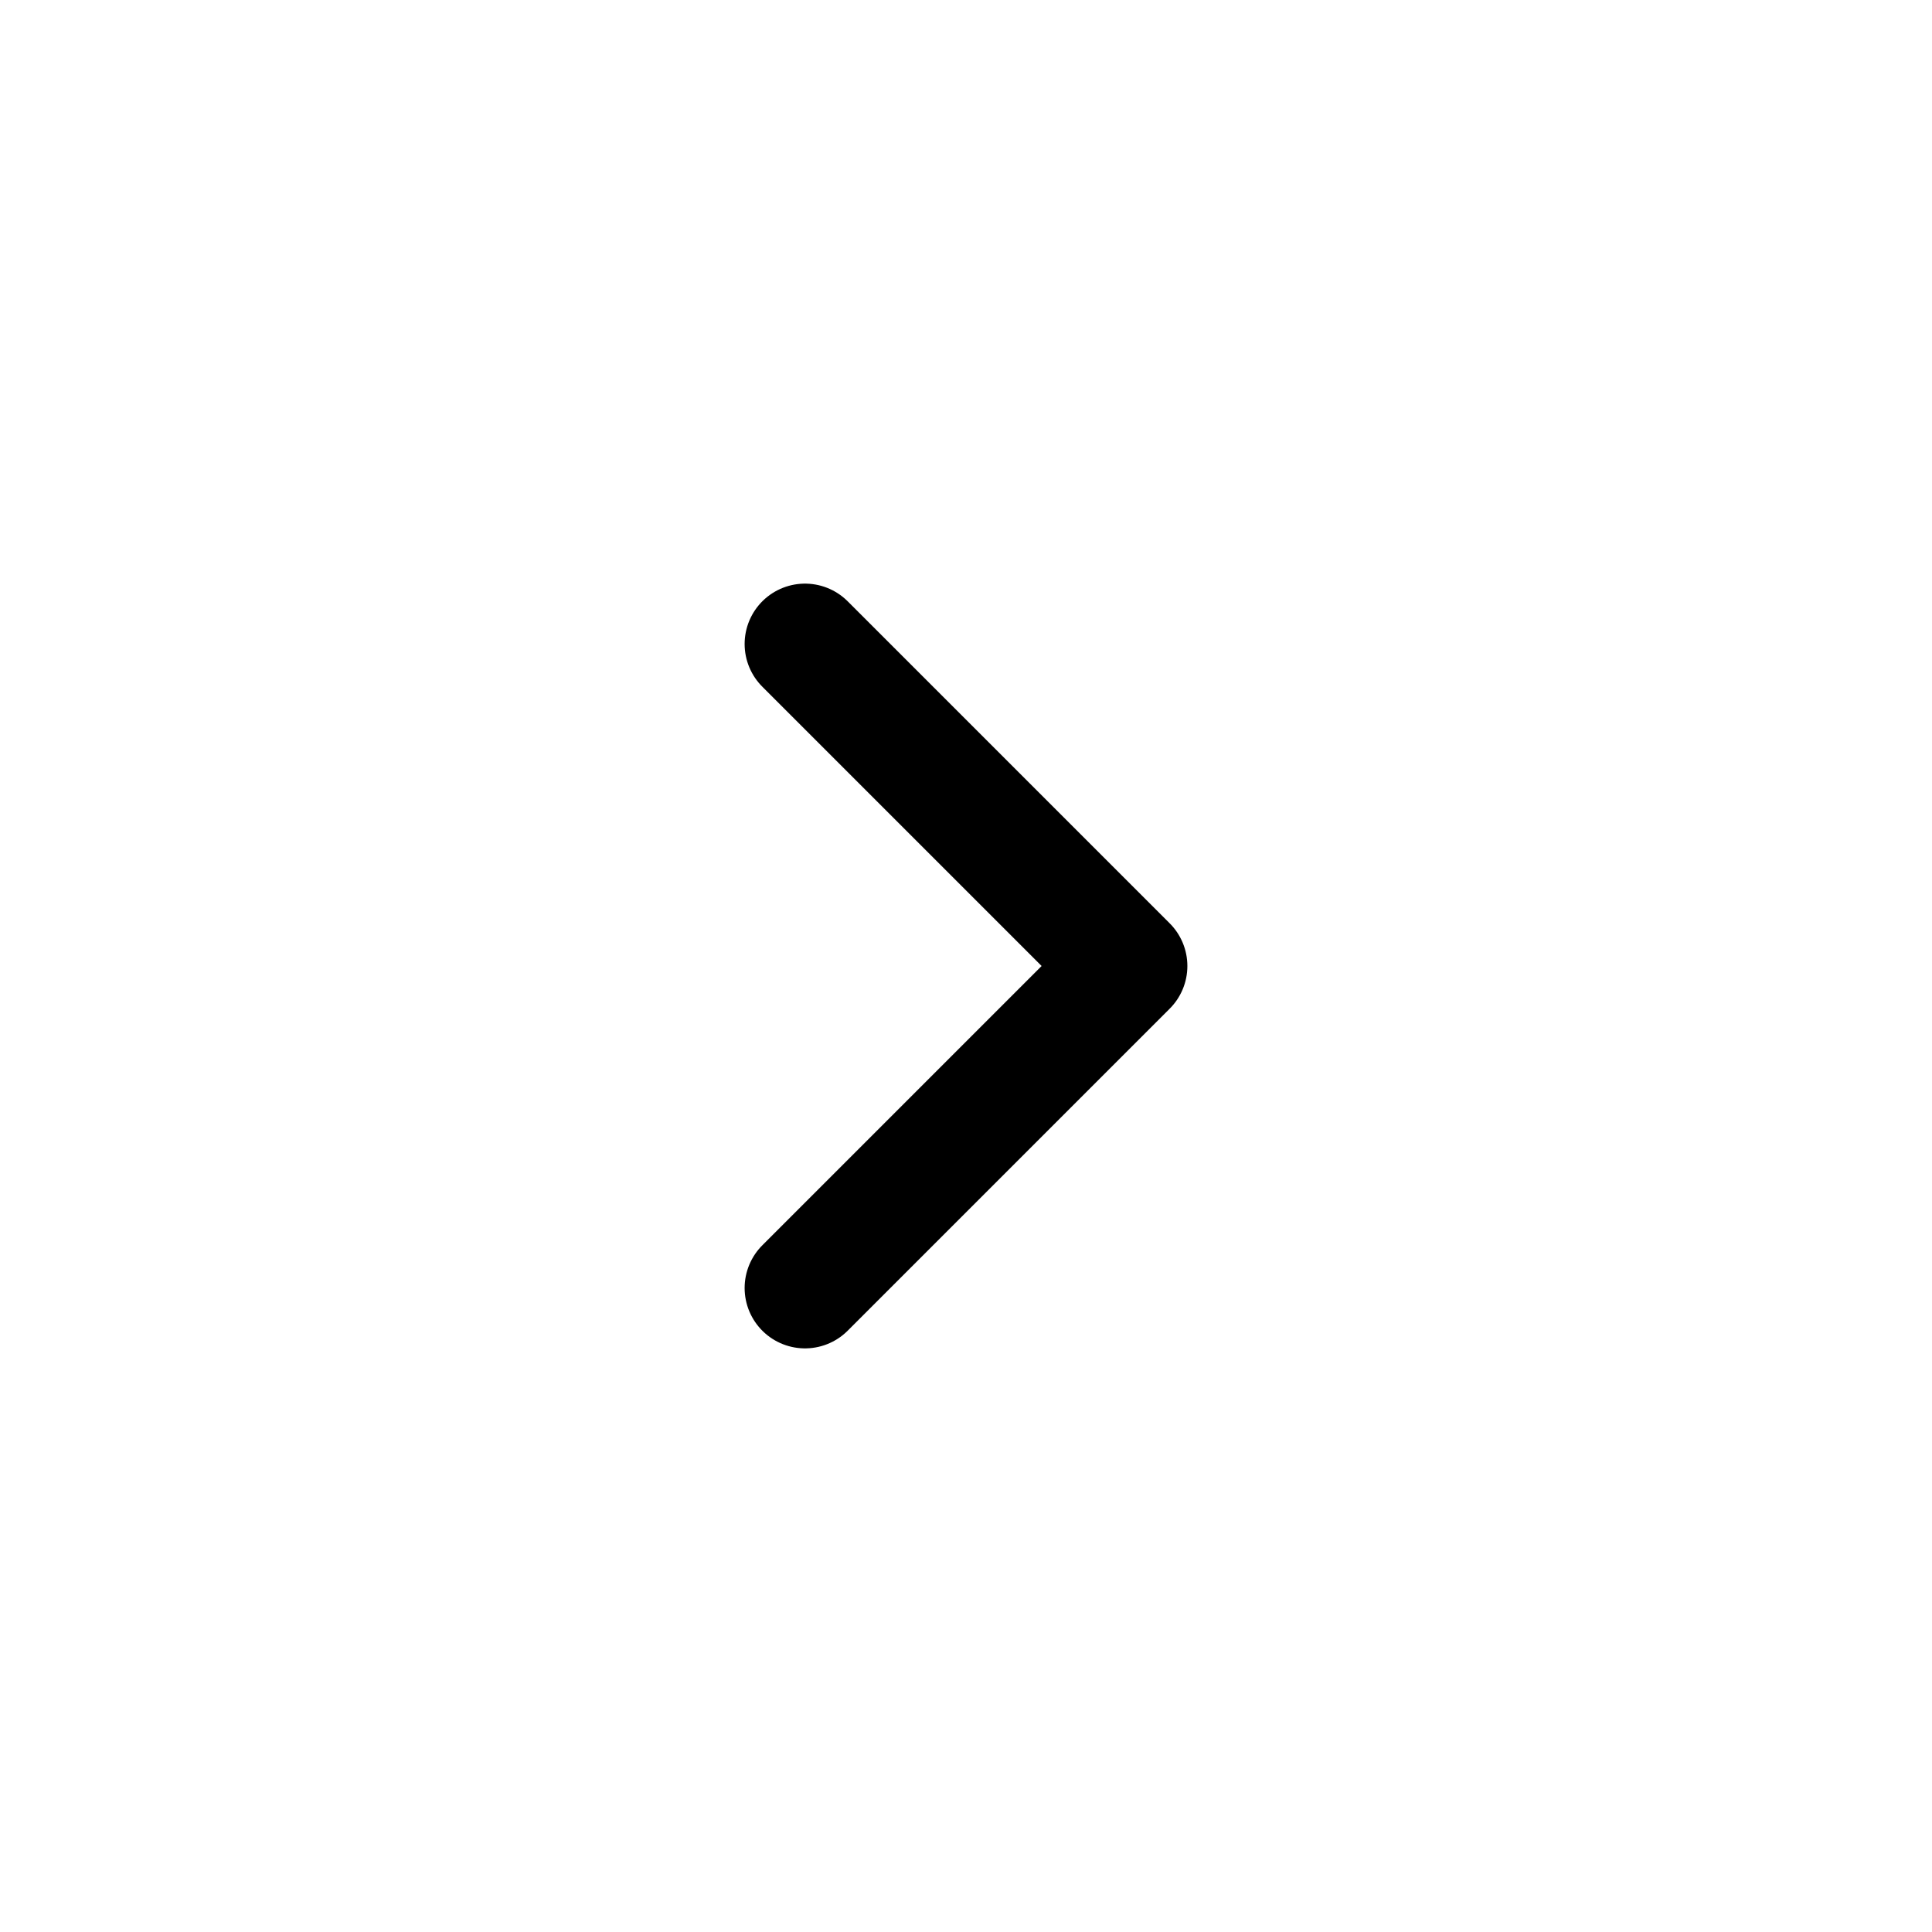
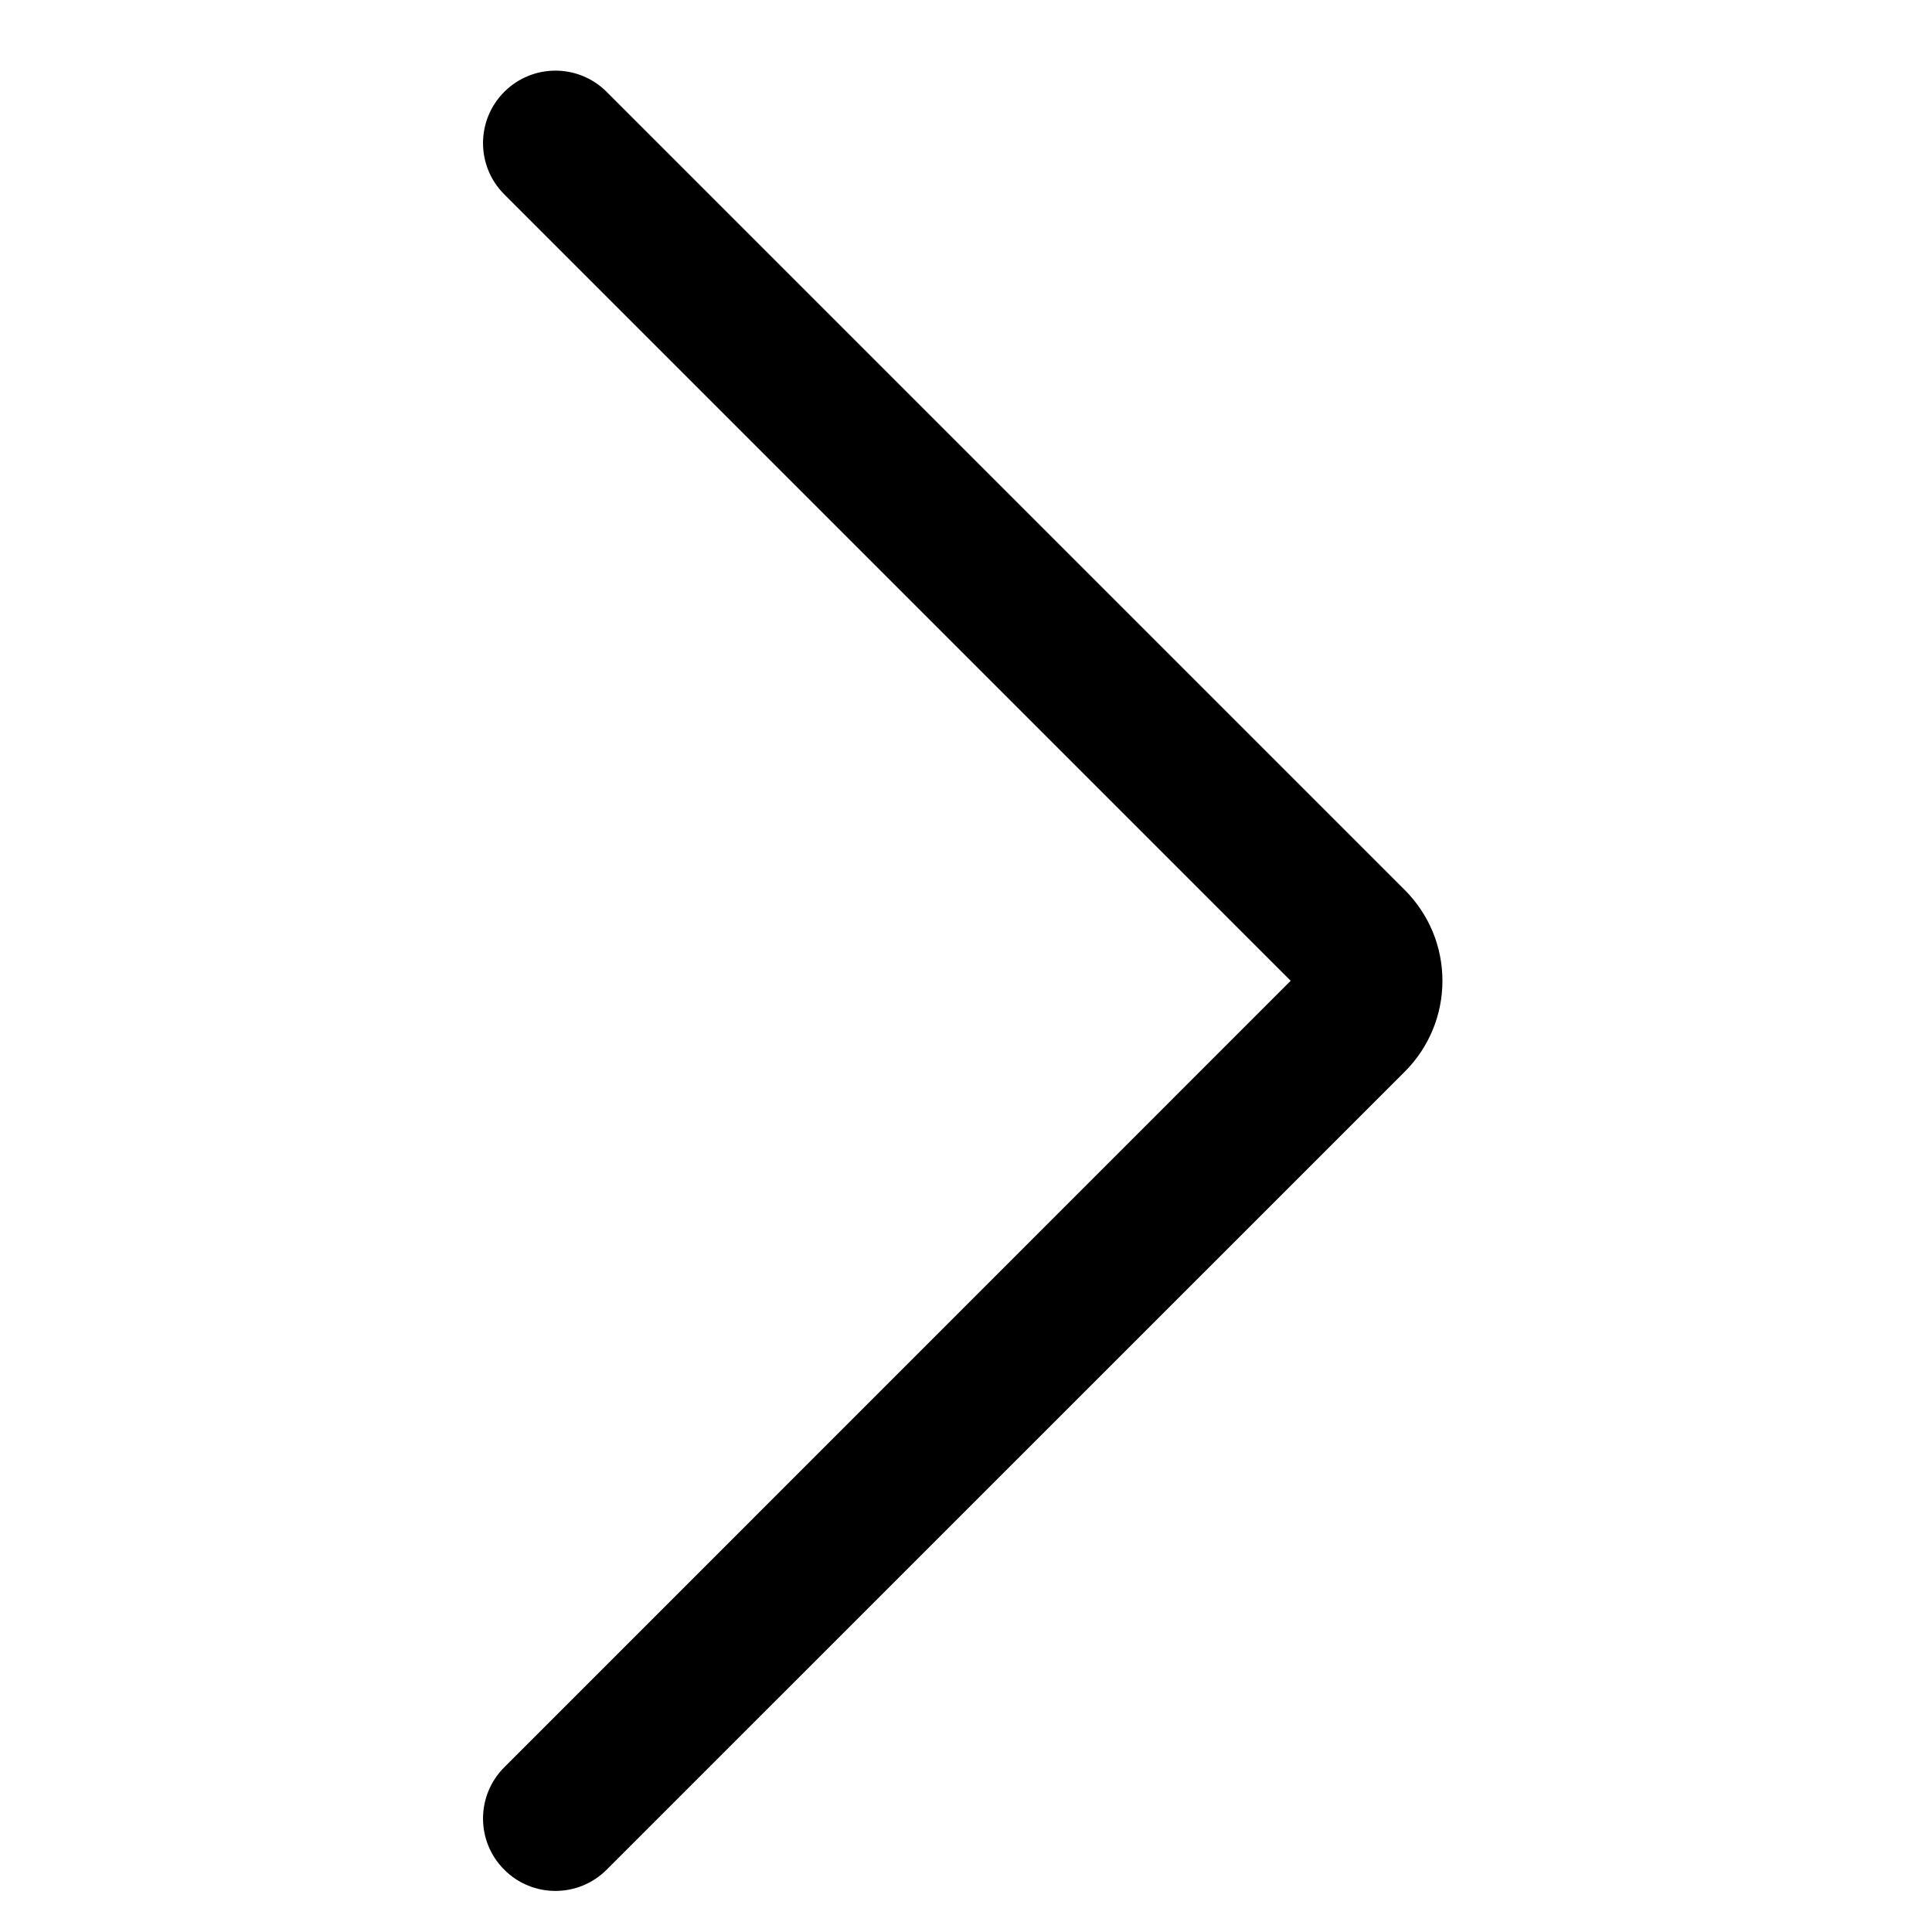
- <svg xmlns="http://www.w3.org/2000/svg" viewBox="0 0 24 24" fill="none">
-   <path d="M10 16L14 12L10 8" stroke="currentColor" stroke-width="1.5" stroke-linecap="round" stroke-linejoin="round" />
+ <svg xmlns="http://www.w3.org/2000/svg" viewBox="0 0 20 20" fill="currentColor">
+   <path d="M5.22 0.951C5.513 0.658 5.987 0.658 6.28 0.951L14.543 9.214C14.666 9.337 14.764 9.484 14.831 9.644C14.898 9.806 14.932 9.979 14.932 10.153C14.932 10.328 14.898 10.501 14.831 10.662C14.764 10.823 14.667 10.969 14.544 11.092L6.28 19.355C5.987 19.648 5.512 19.648 5.22 19.355C4.927 19.063 4.927 18.588 5.22 18.295L13.361 10.153L5.22 2.012C4.927 1.719 4.927 1.244 5.22 0.951Z" fill="currentColor" />
</svg>
